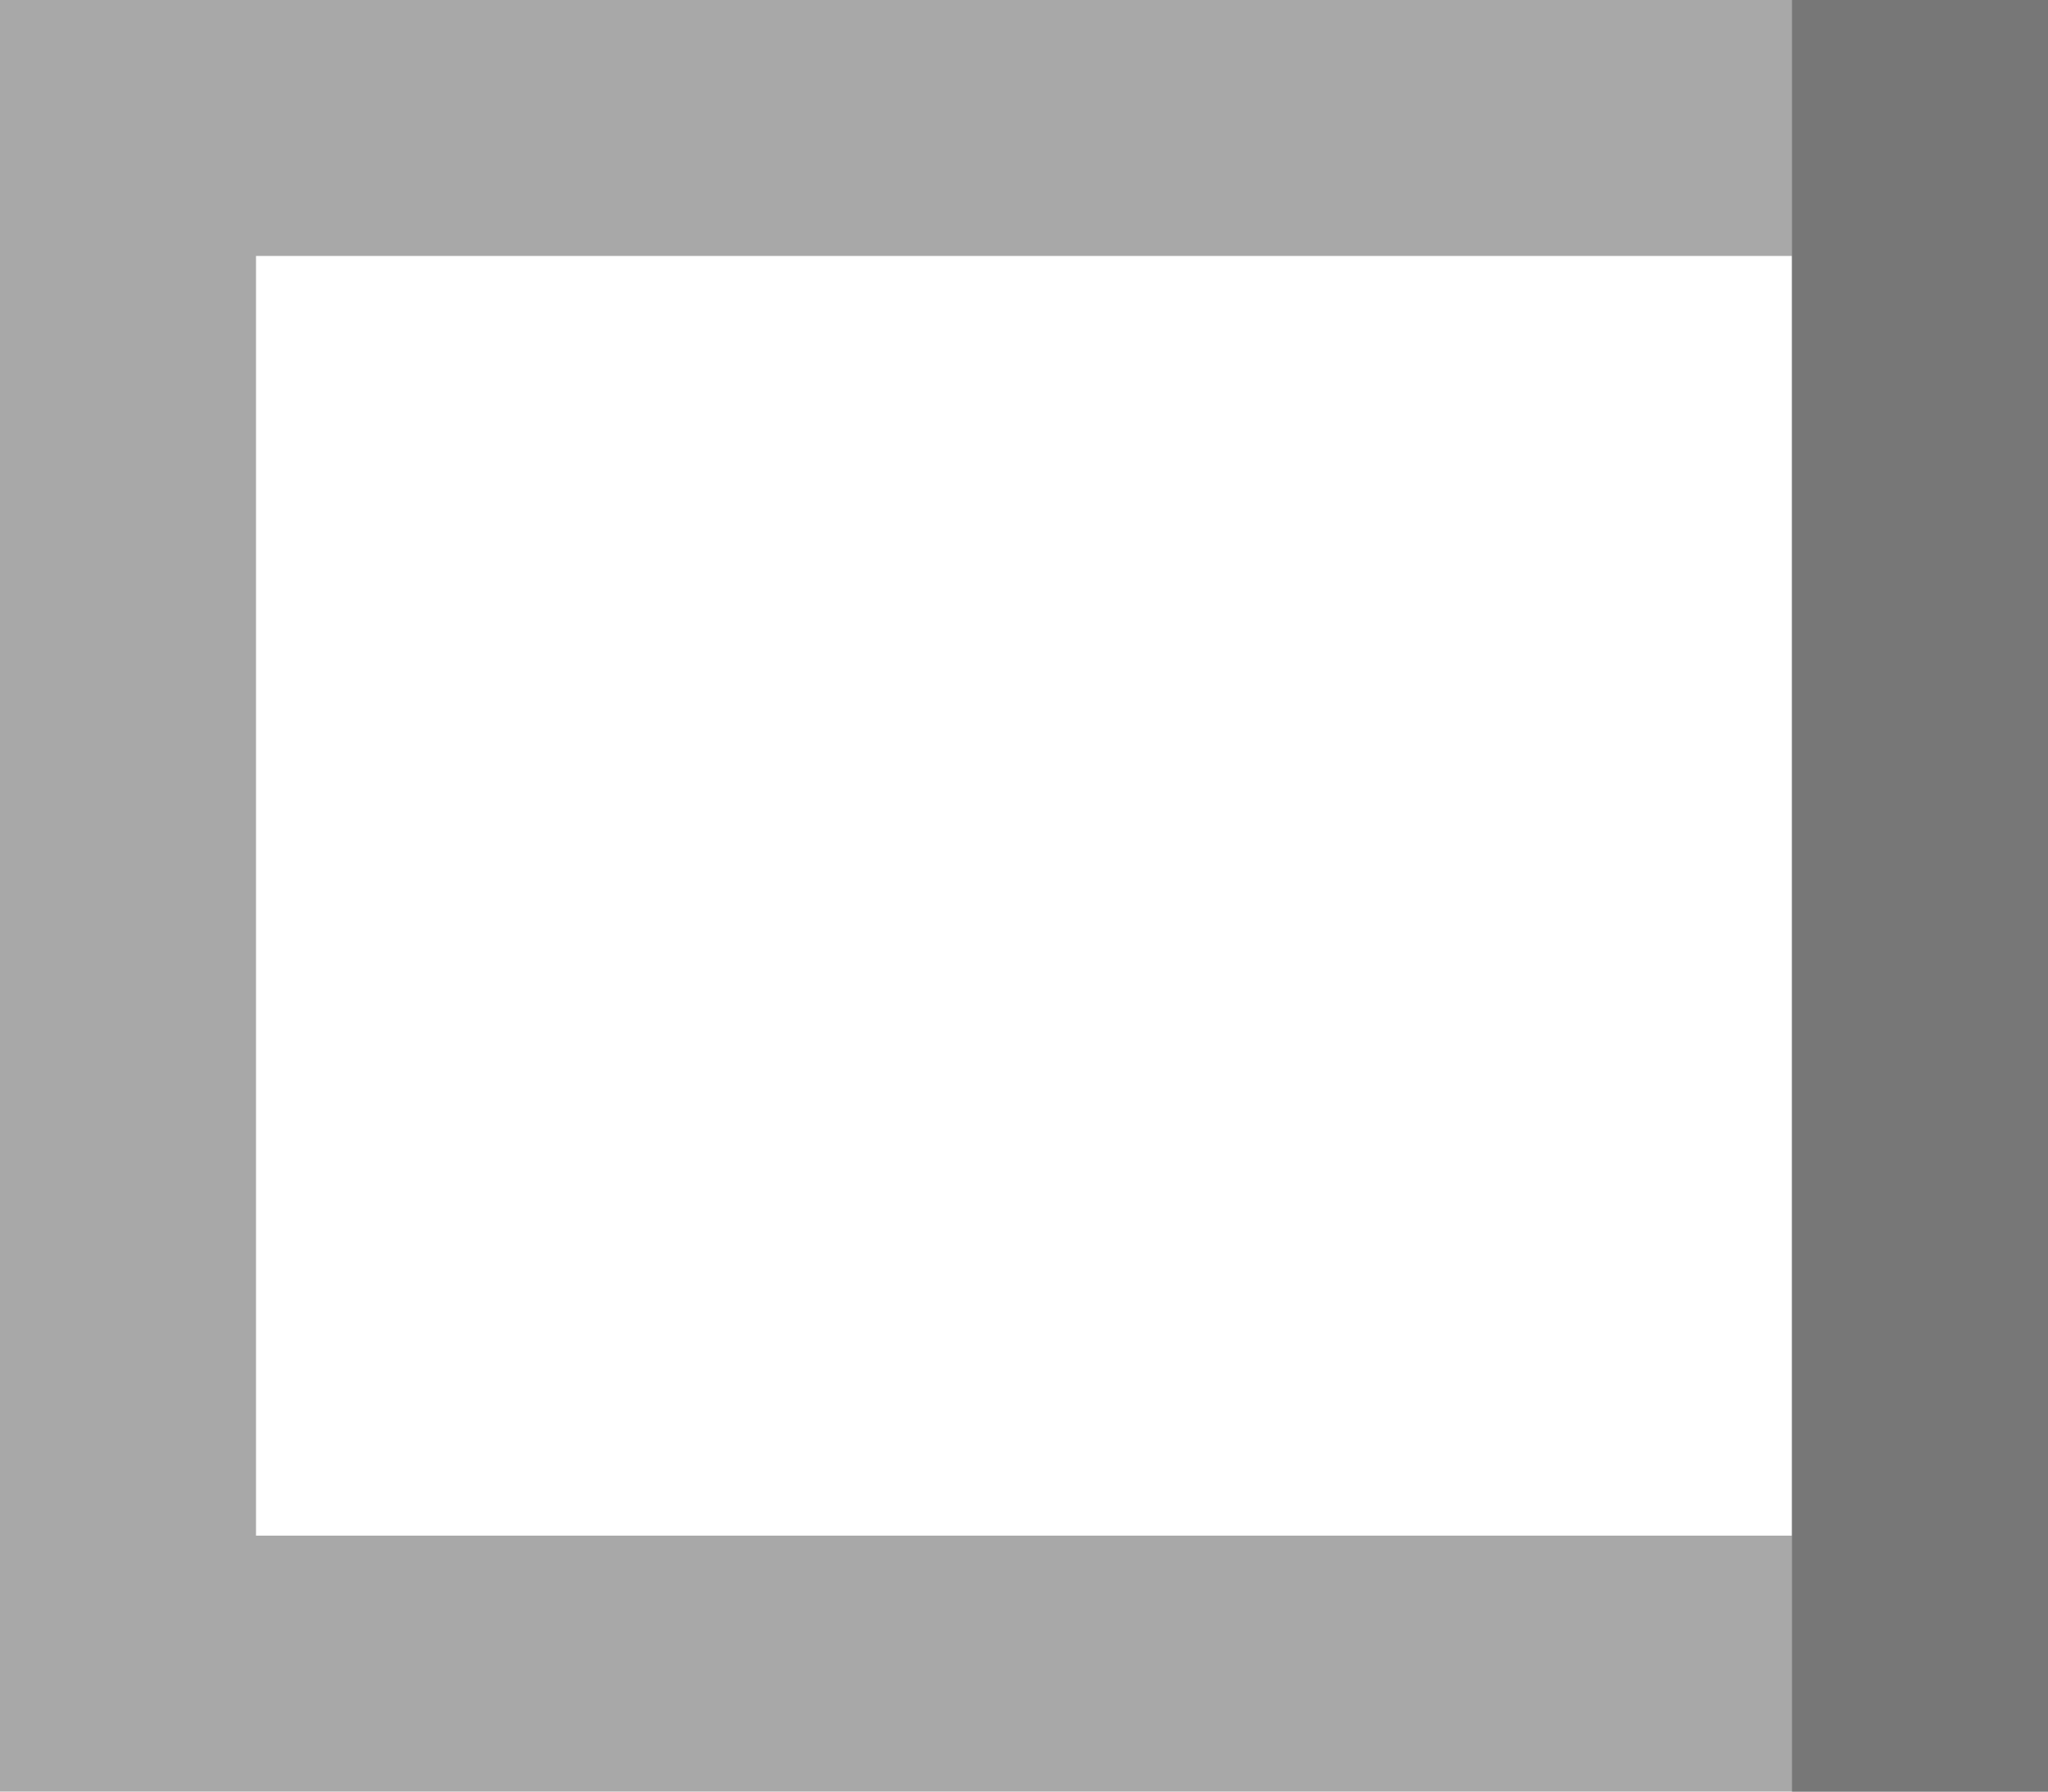
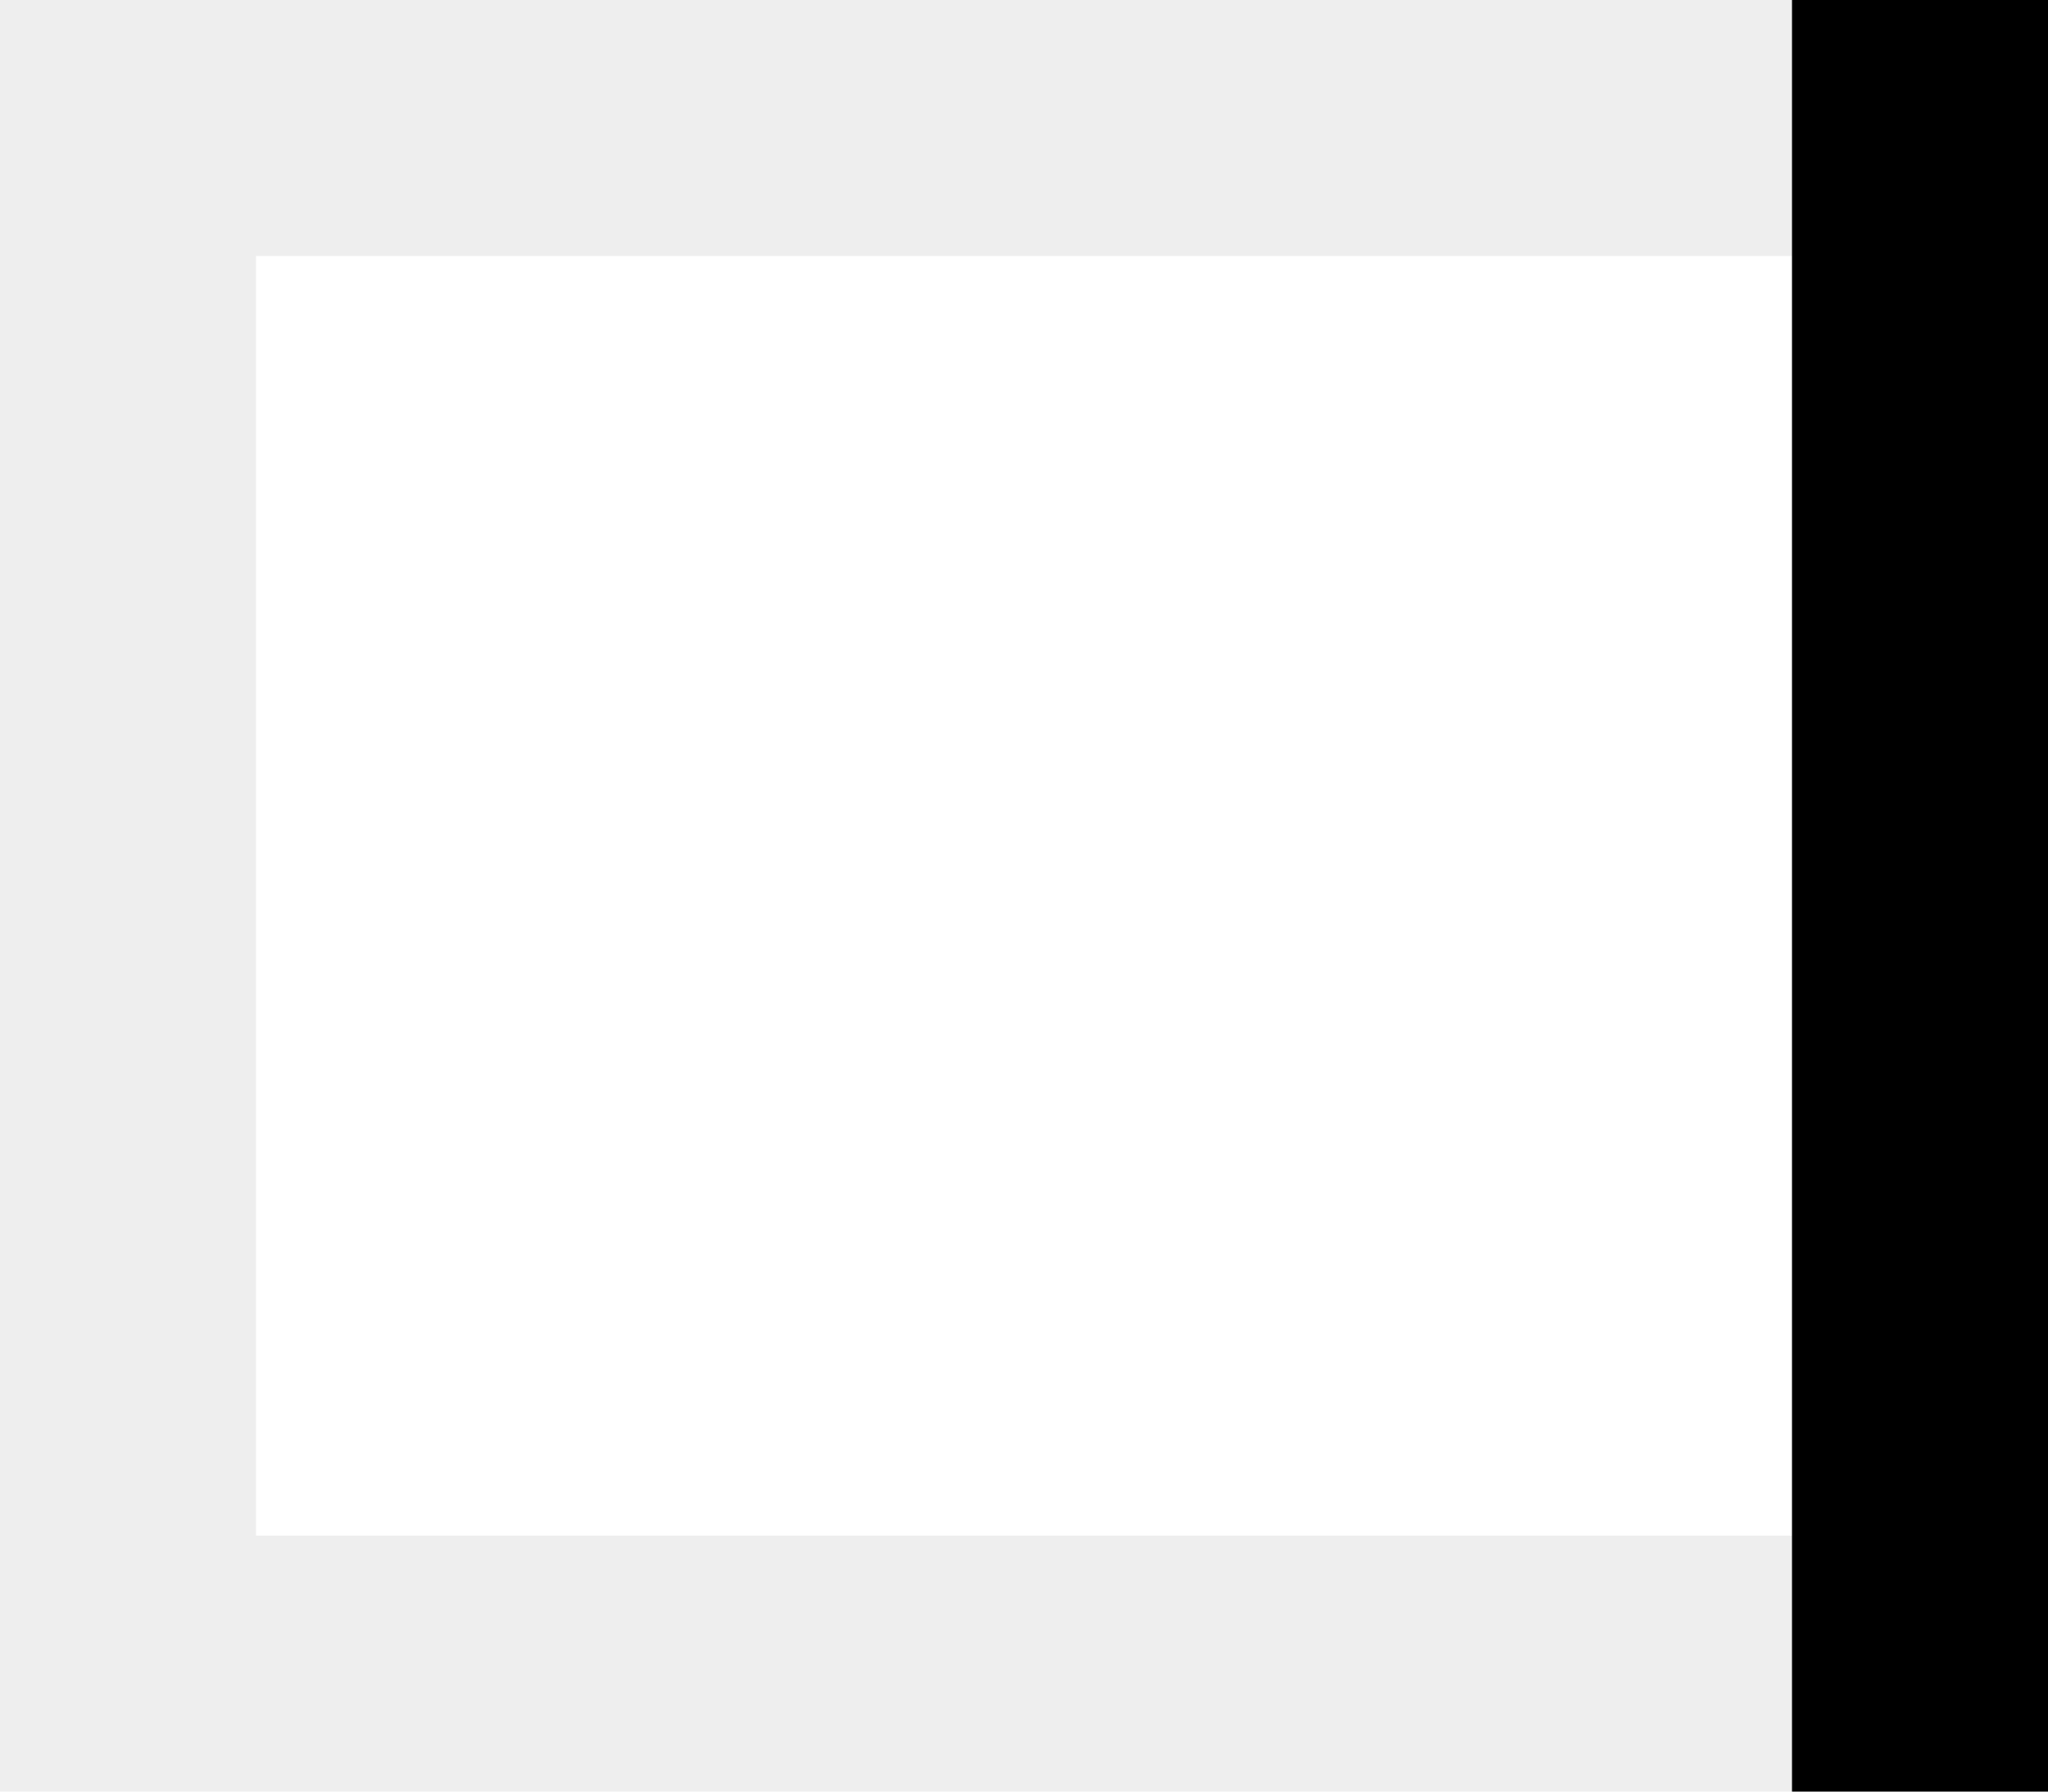
<svg xmlns="http://www.w3.org/2000/svg" width="16" height="14" viewBox="0 0 16 14">
-   <g fill="none" stroke="#a8a8a8" stroke-width="2">
+   <g fill="none" stroke="#eeeeee" stroke-width="2">
    <rect width="16" height="14" stroke="none" />
    <rect x="1" y="1" width="14" height="12" fill="none" />
  </g>
-   <rect width="14" height="2" transform="translate(16) rotate(90)" fill="#777" />
+   <rect width="14" height="2" transform="translate(16) rotate(90)" fill="#000" />
</svg>
